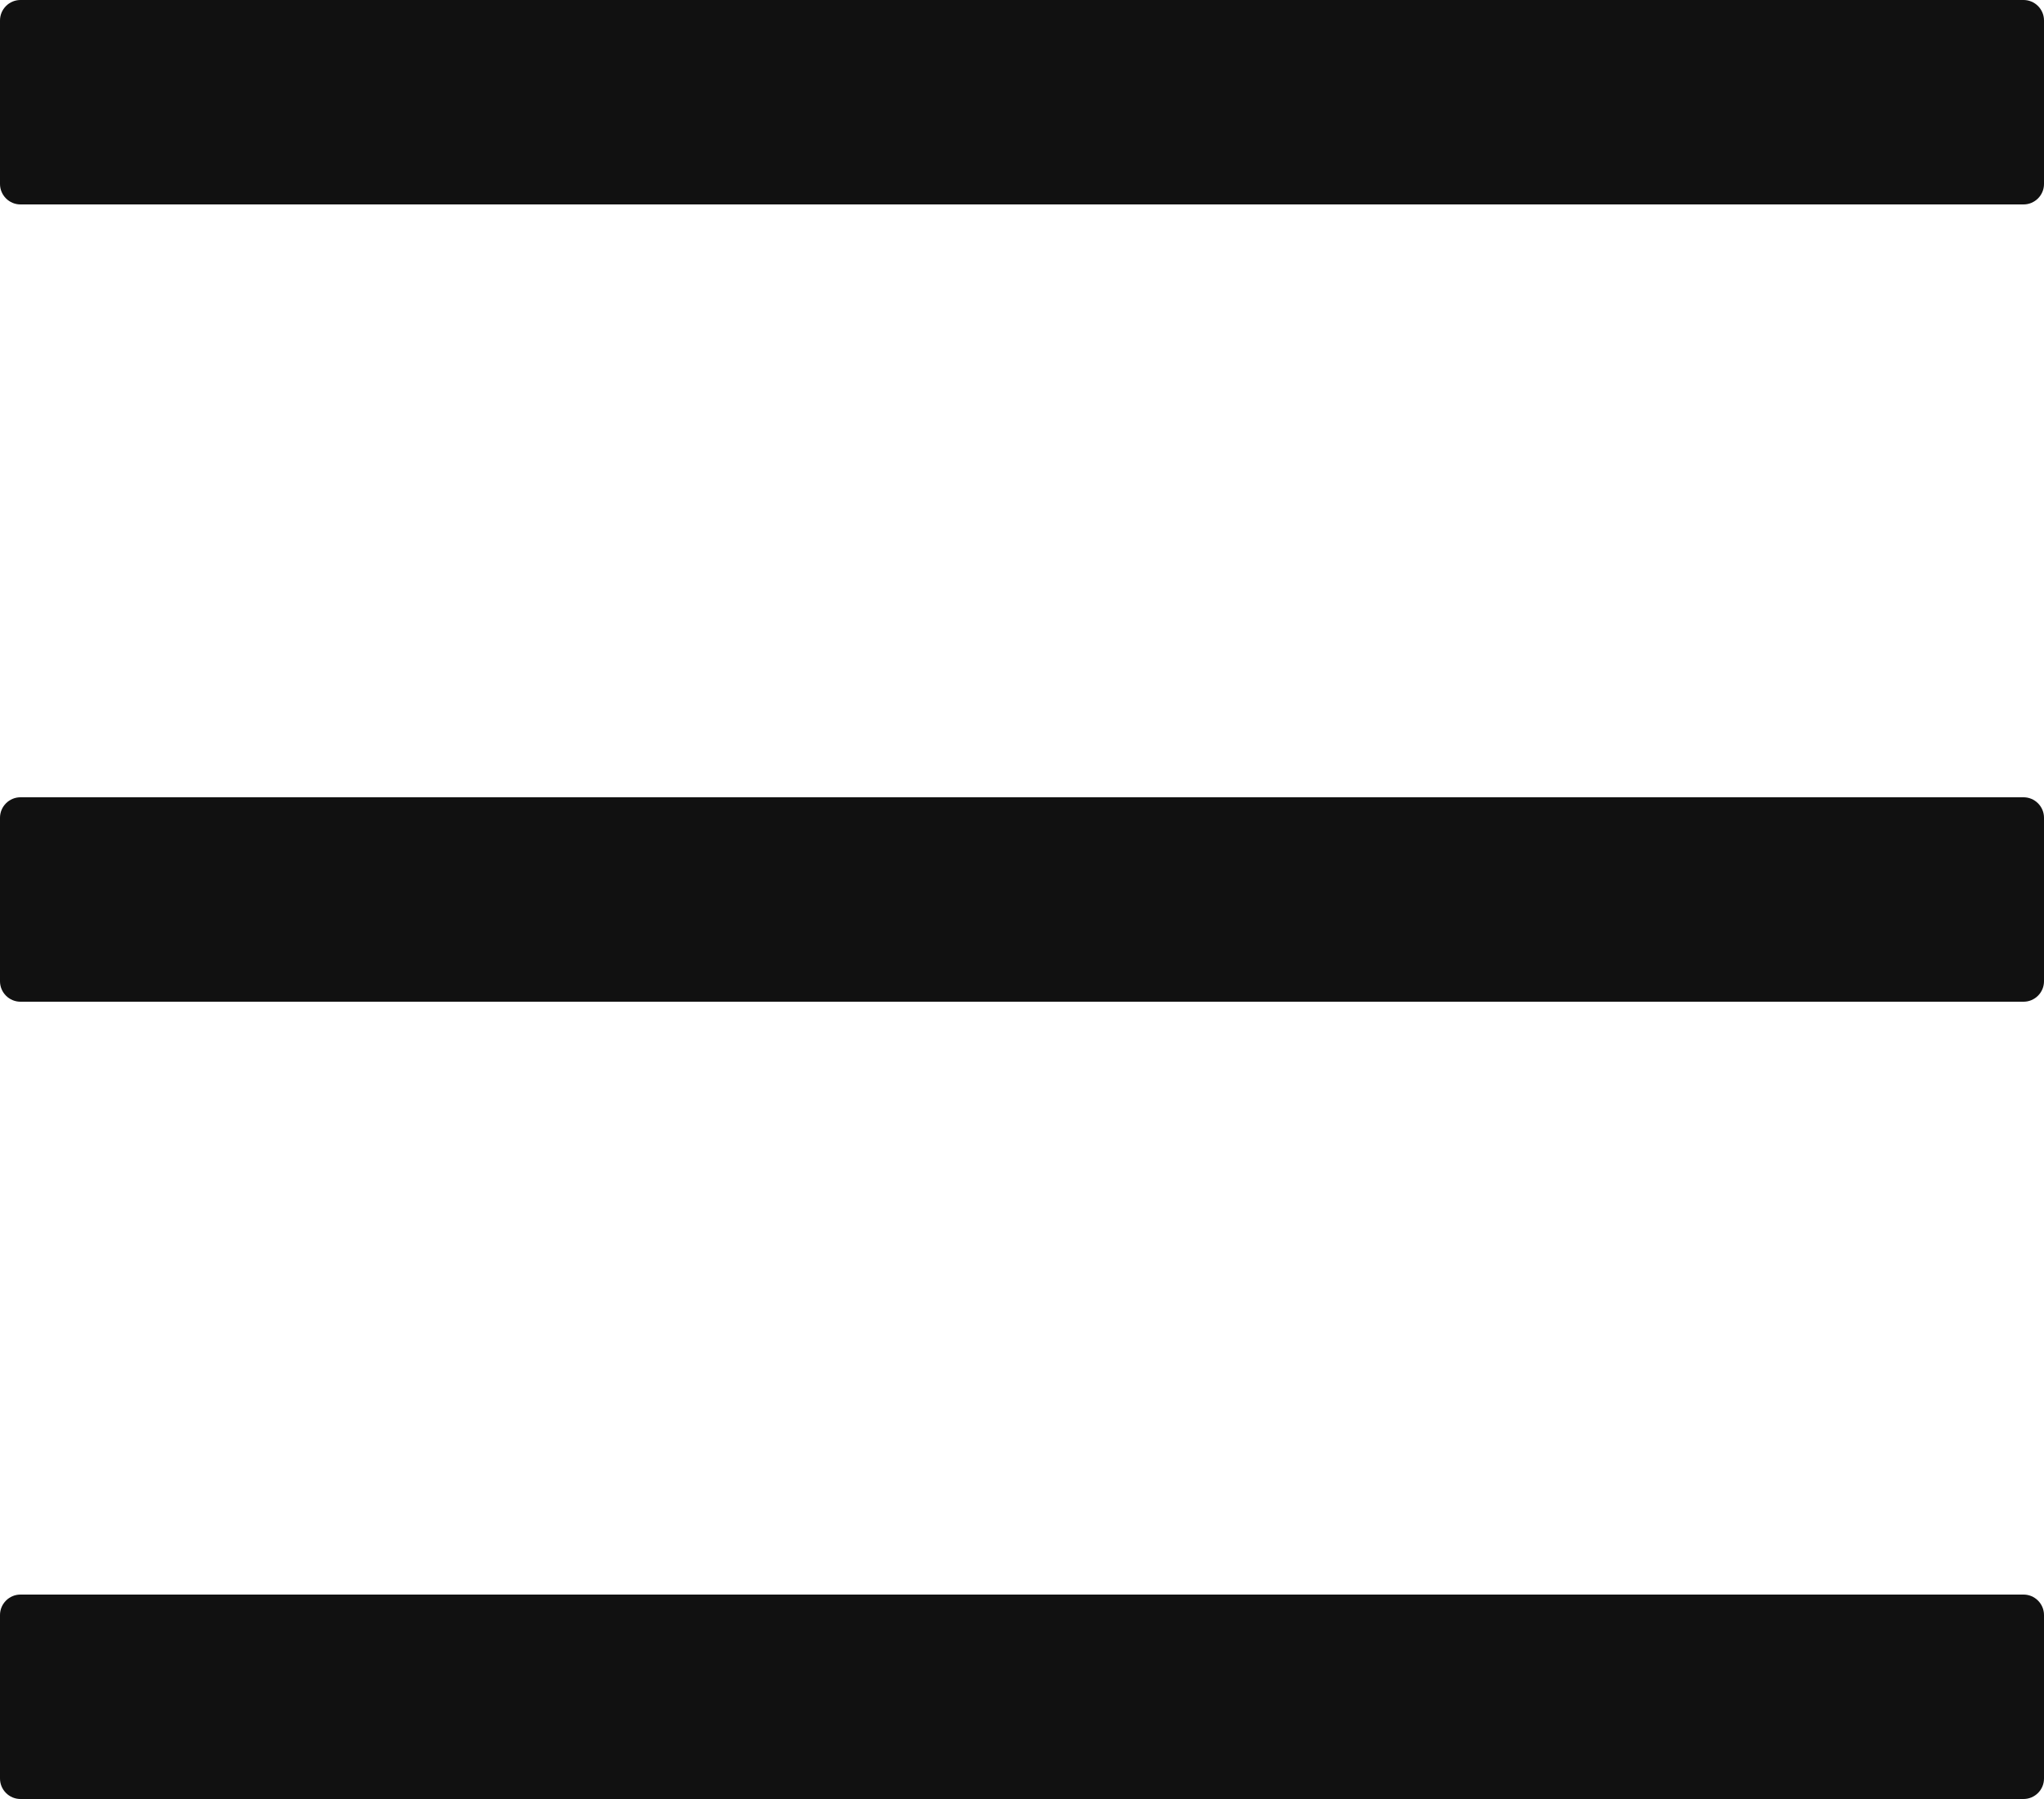
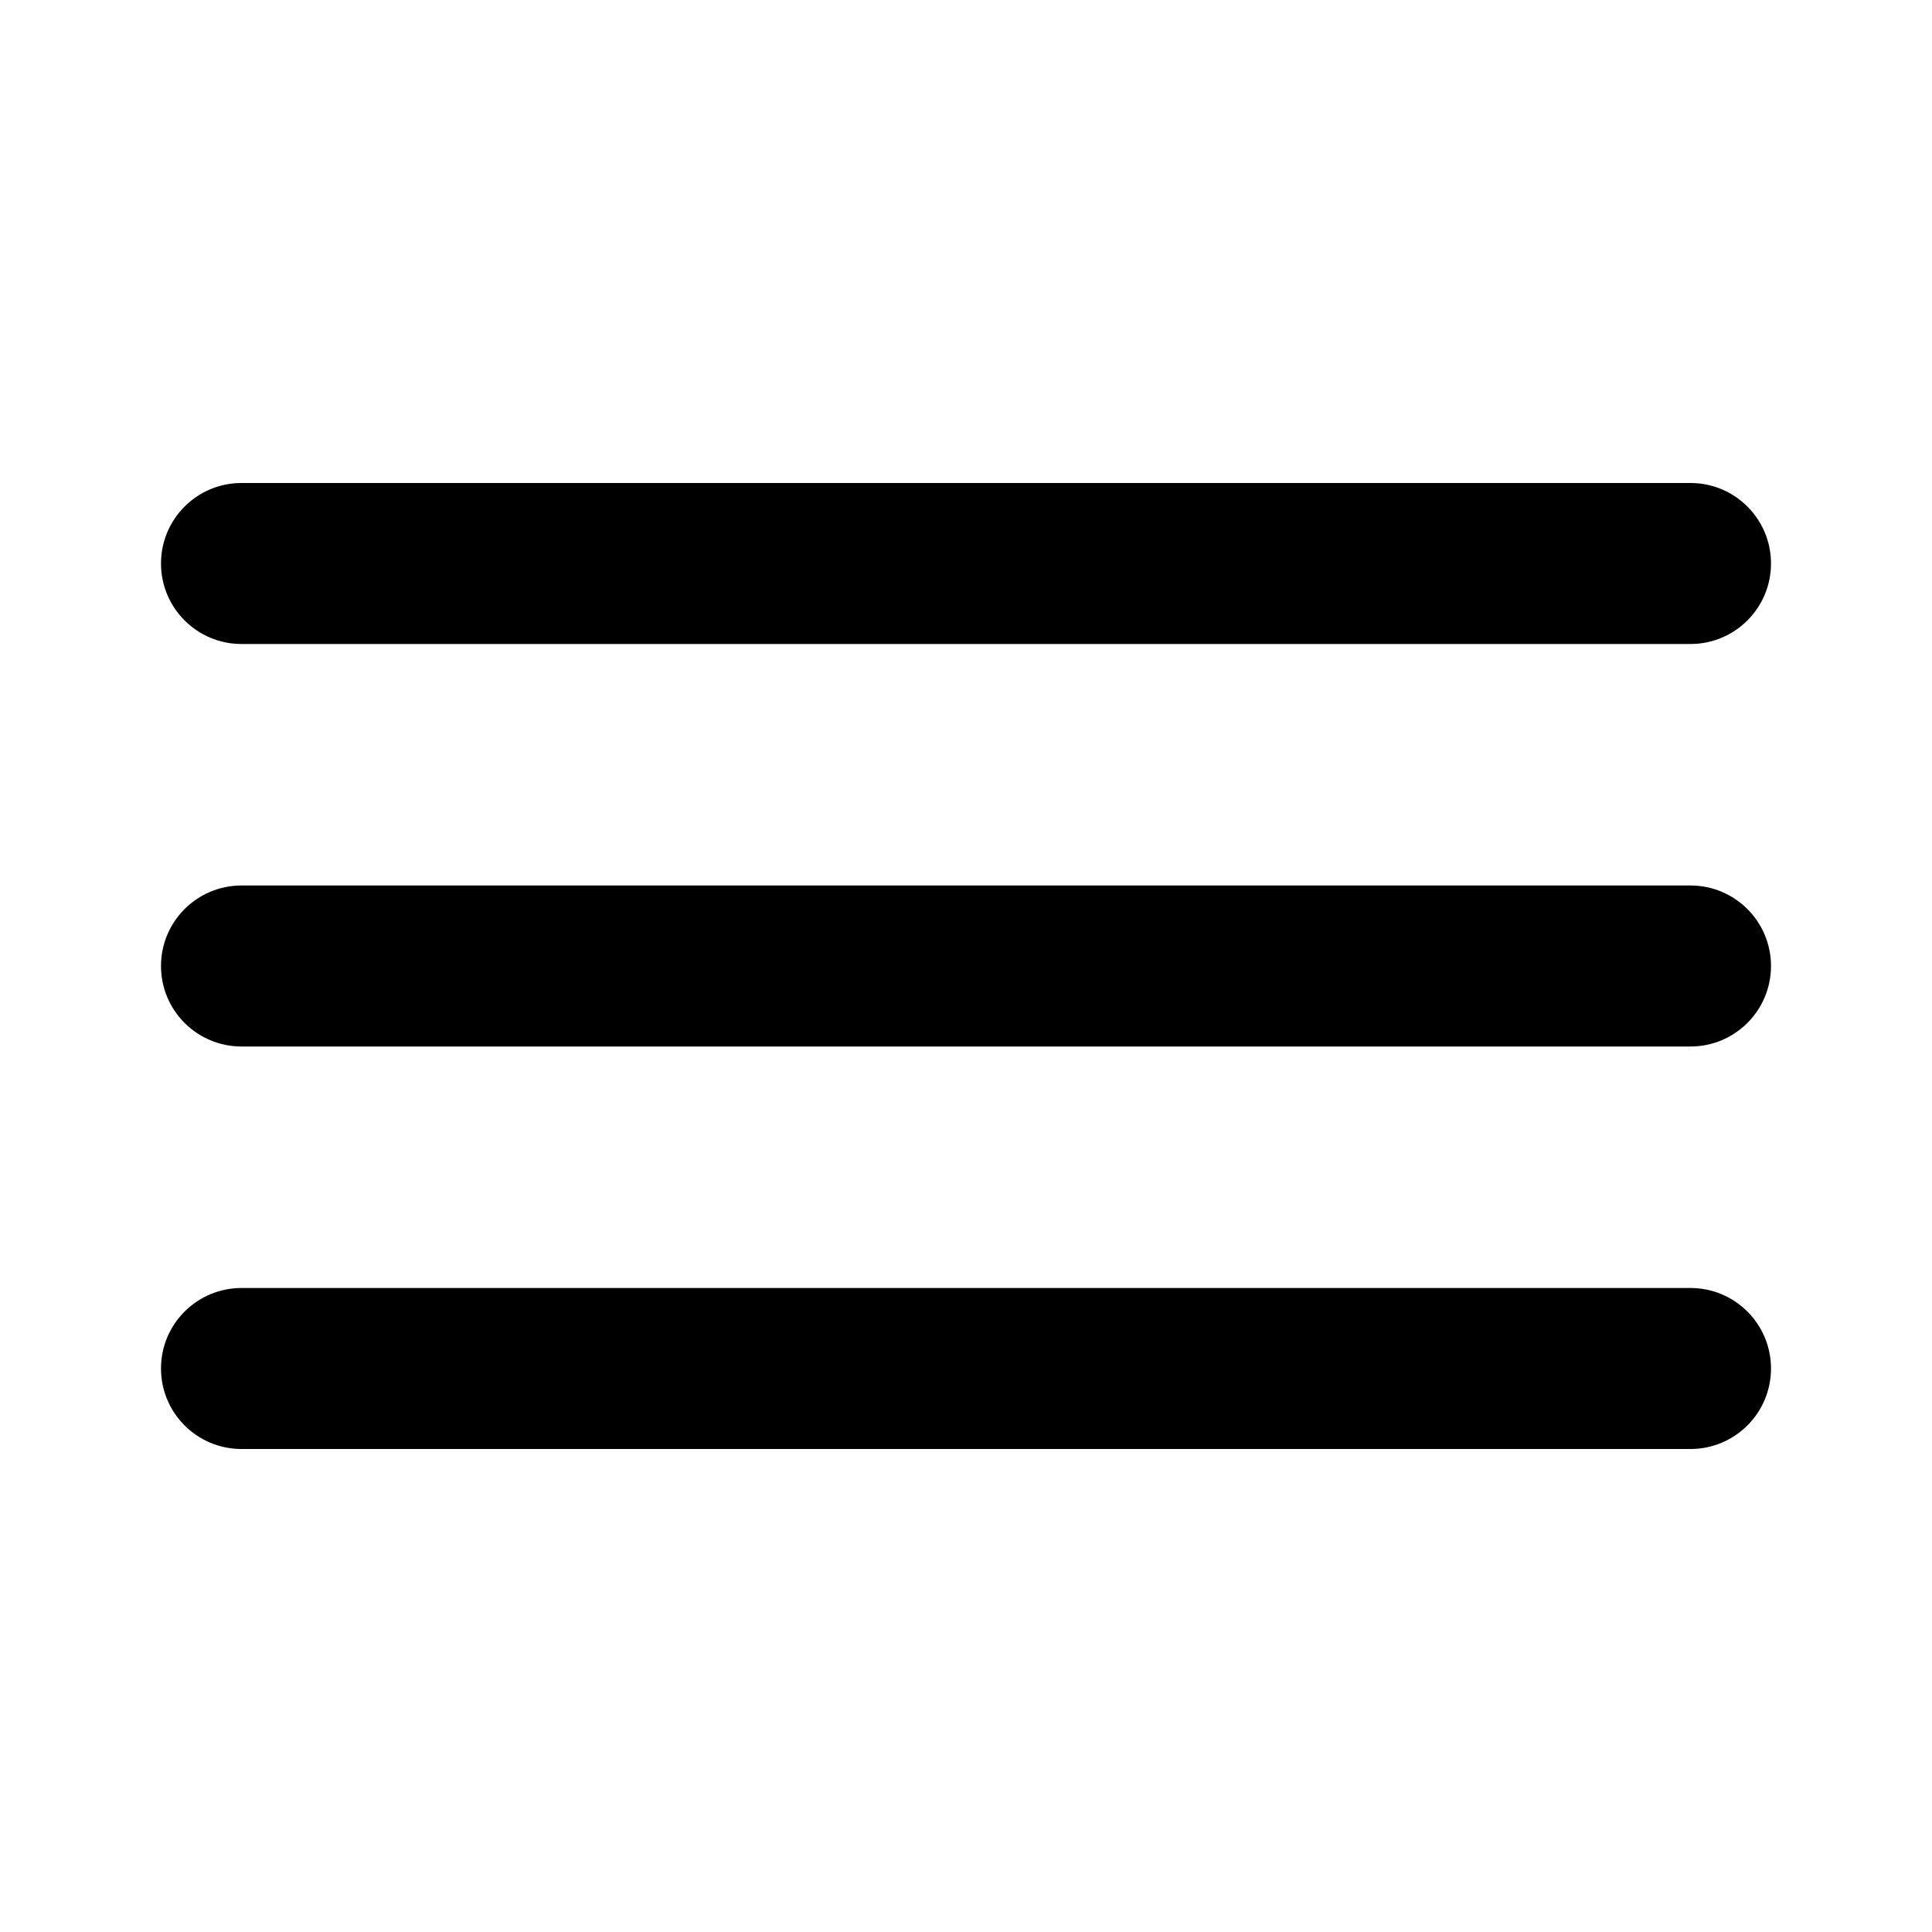
- <svg xmlns="http://www.w3.org/2000/svg" width="50" height="44" viewBox="0 0 50 44" fill="none">
-   <path d="M49.5 0H0.5C0.225 0 0 0.225 0 0.5V4.5C0 4.775 0.225 5 0.5 5H49.5C49.775 5 50 4.775 50 4.5V0.5C50 0.225 49.775 0 49.5 0ZM49.5 39H0.5C0.225 39 0 39.225 0 39.5V43.5C0 43.775 0.225 44 0.5 44H49.5C49.775 44 50 43.775 50 43.5V39.5C50 39.225 49.775 39 49.5 39ZM49.5 19.5H0.5C0.225 19.5 0 19.725 0 20V24C0 24.275 0.225 24.5 0.5 24.5H49.5C49.775 24.5 50 24.275 50 24V20C50 19.725 49.775 19.5 49.5 19.5Z" fill="#111" />
+ <svg xmlns="http://www.w3.org/2000/svg" viewBox="0 0 24 24">
+   <path fill="#000" d="M3,8H21a1,1,0,0,0,0-2H3A1,1,0,0,0,3,8Zm18,8H3a1,1,0,0,0,0,2H21a1,1,0,0,0,0-2Zm0-5H3a1,1,0,0,0,0,2H21a1,1,0,0,0,0-2Z" />
</svg>
